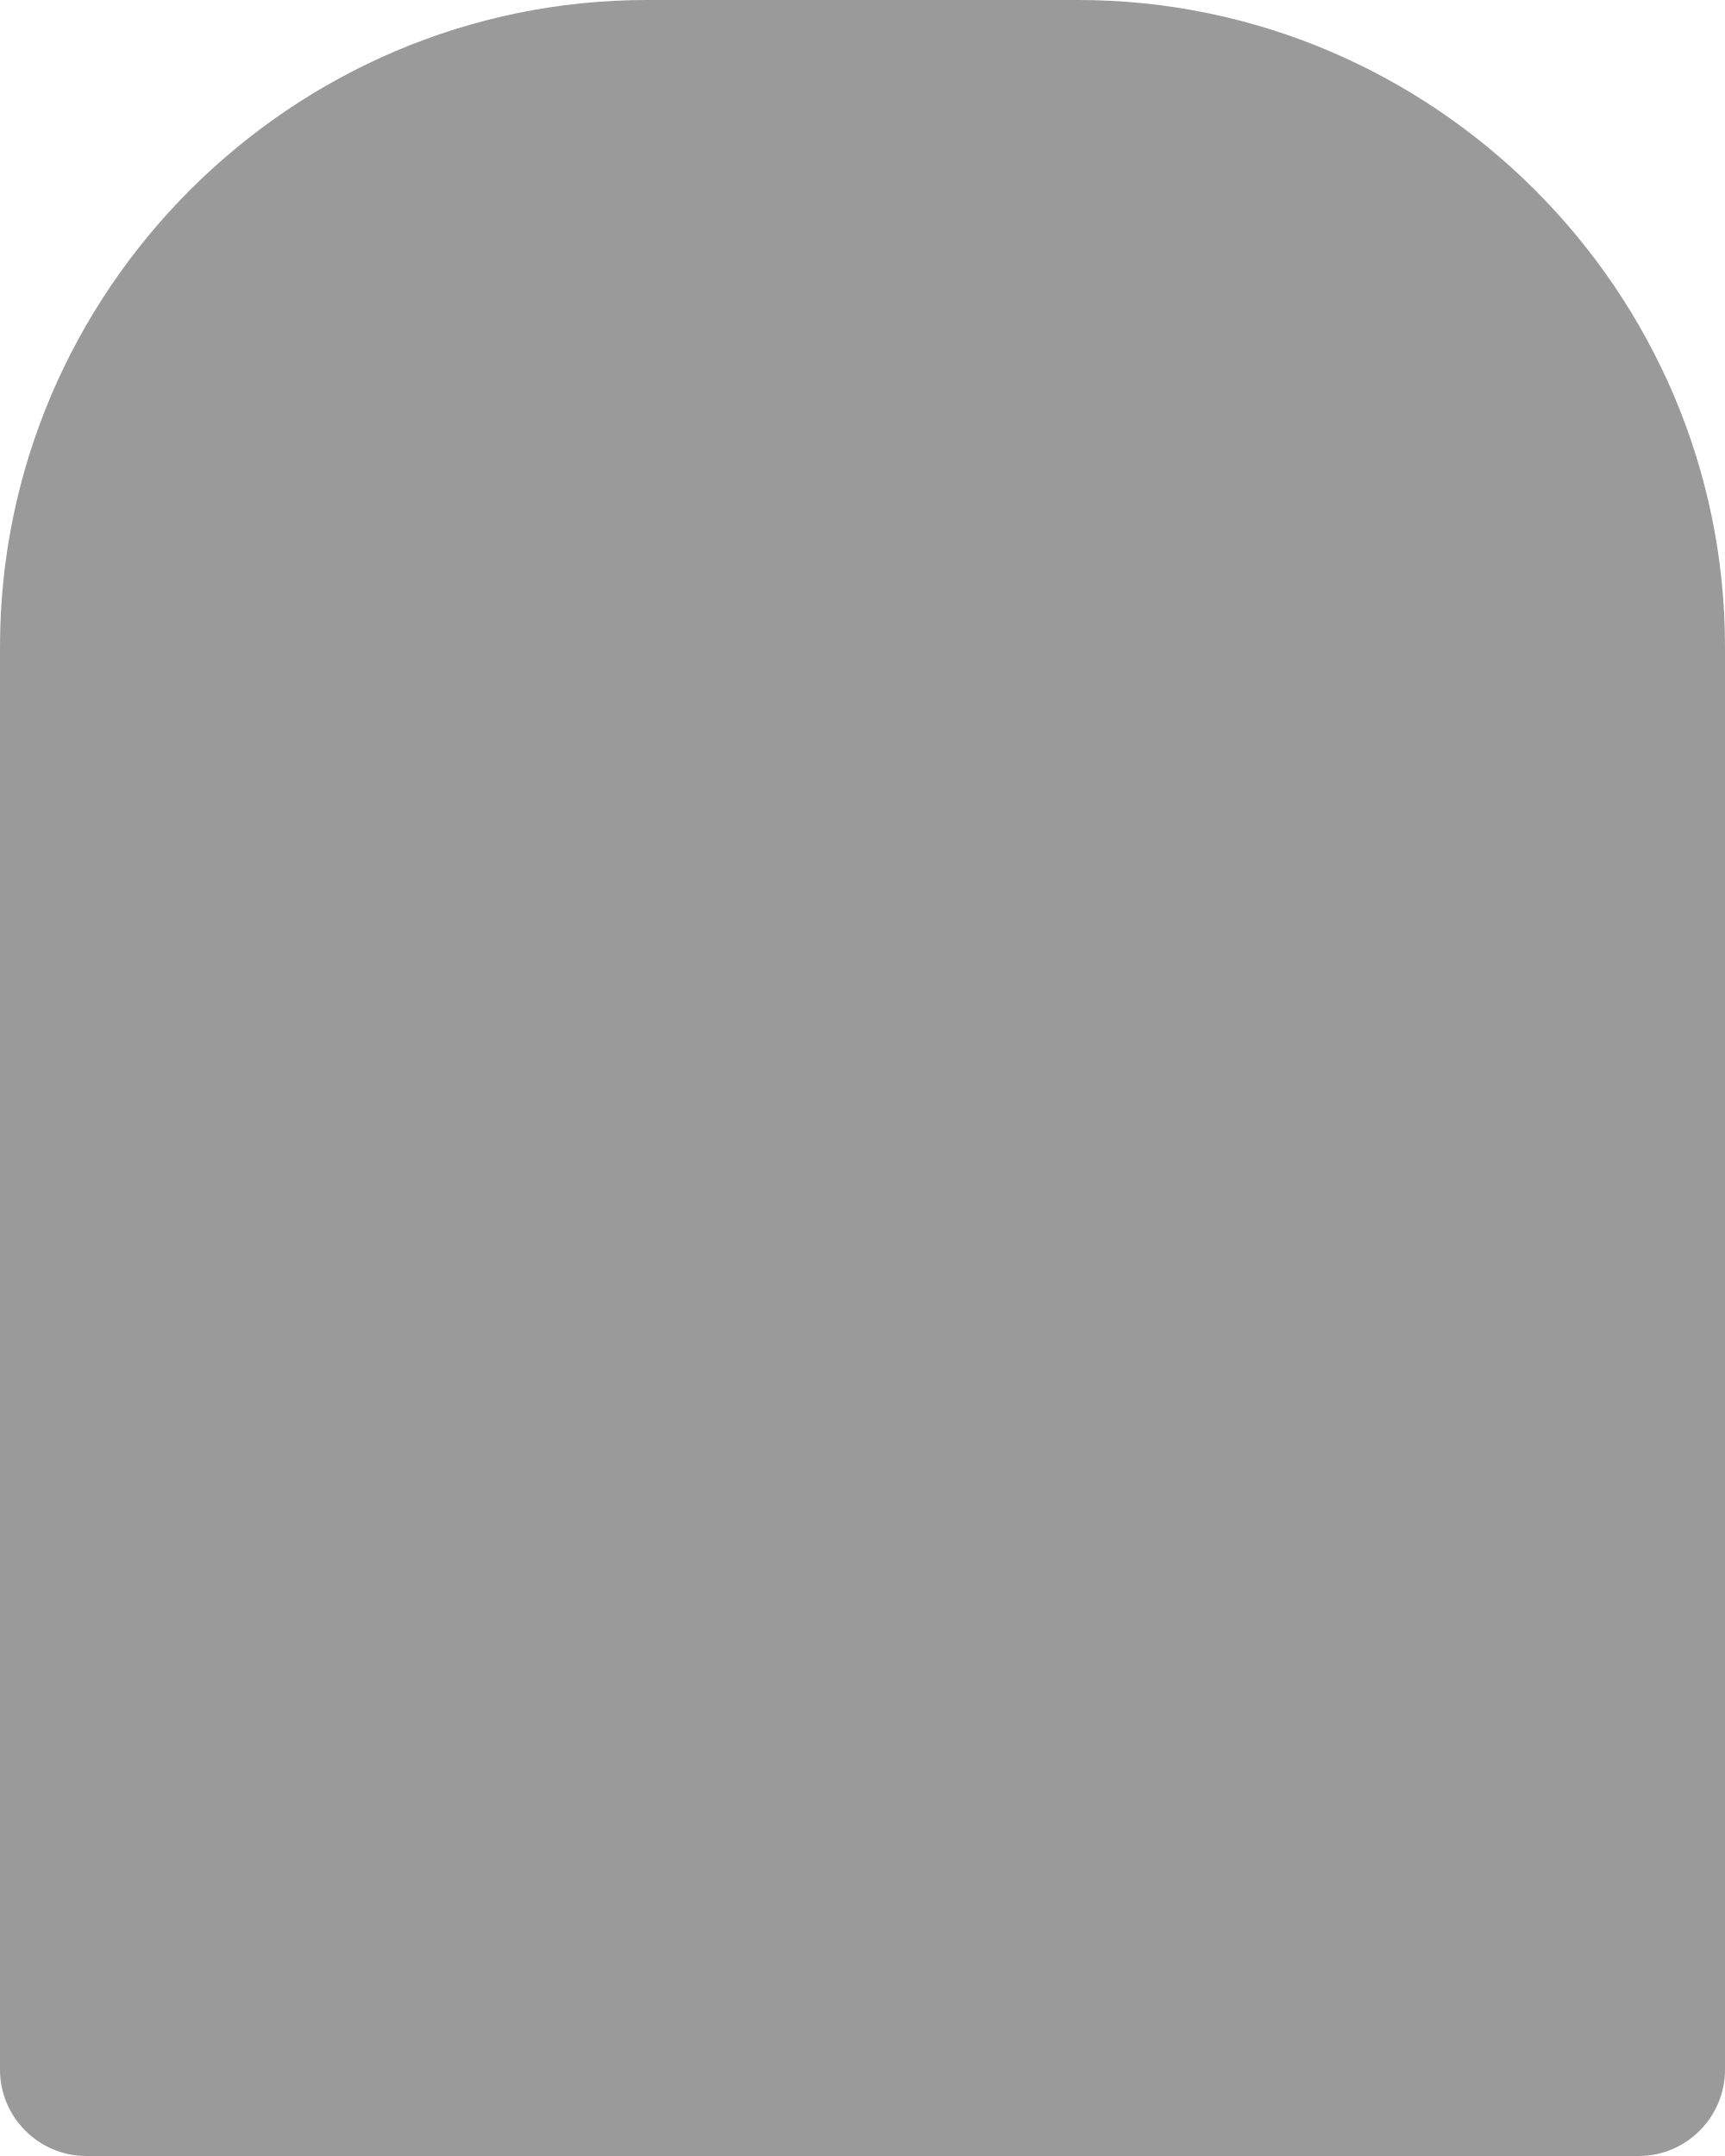
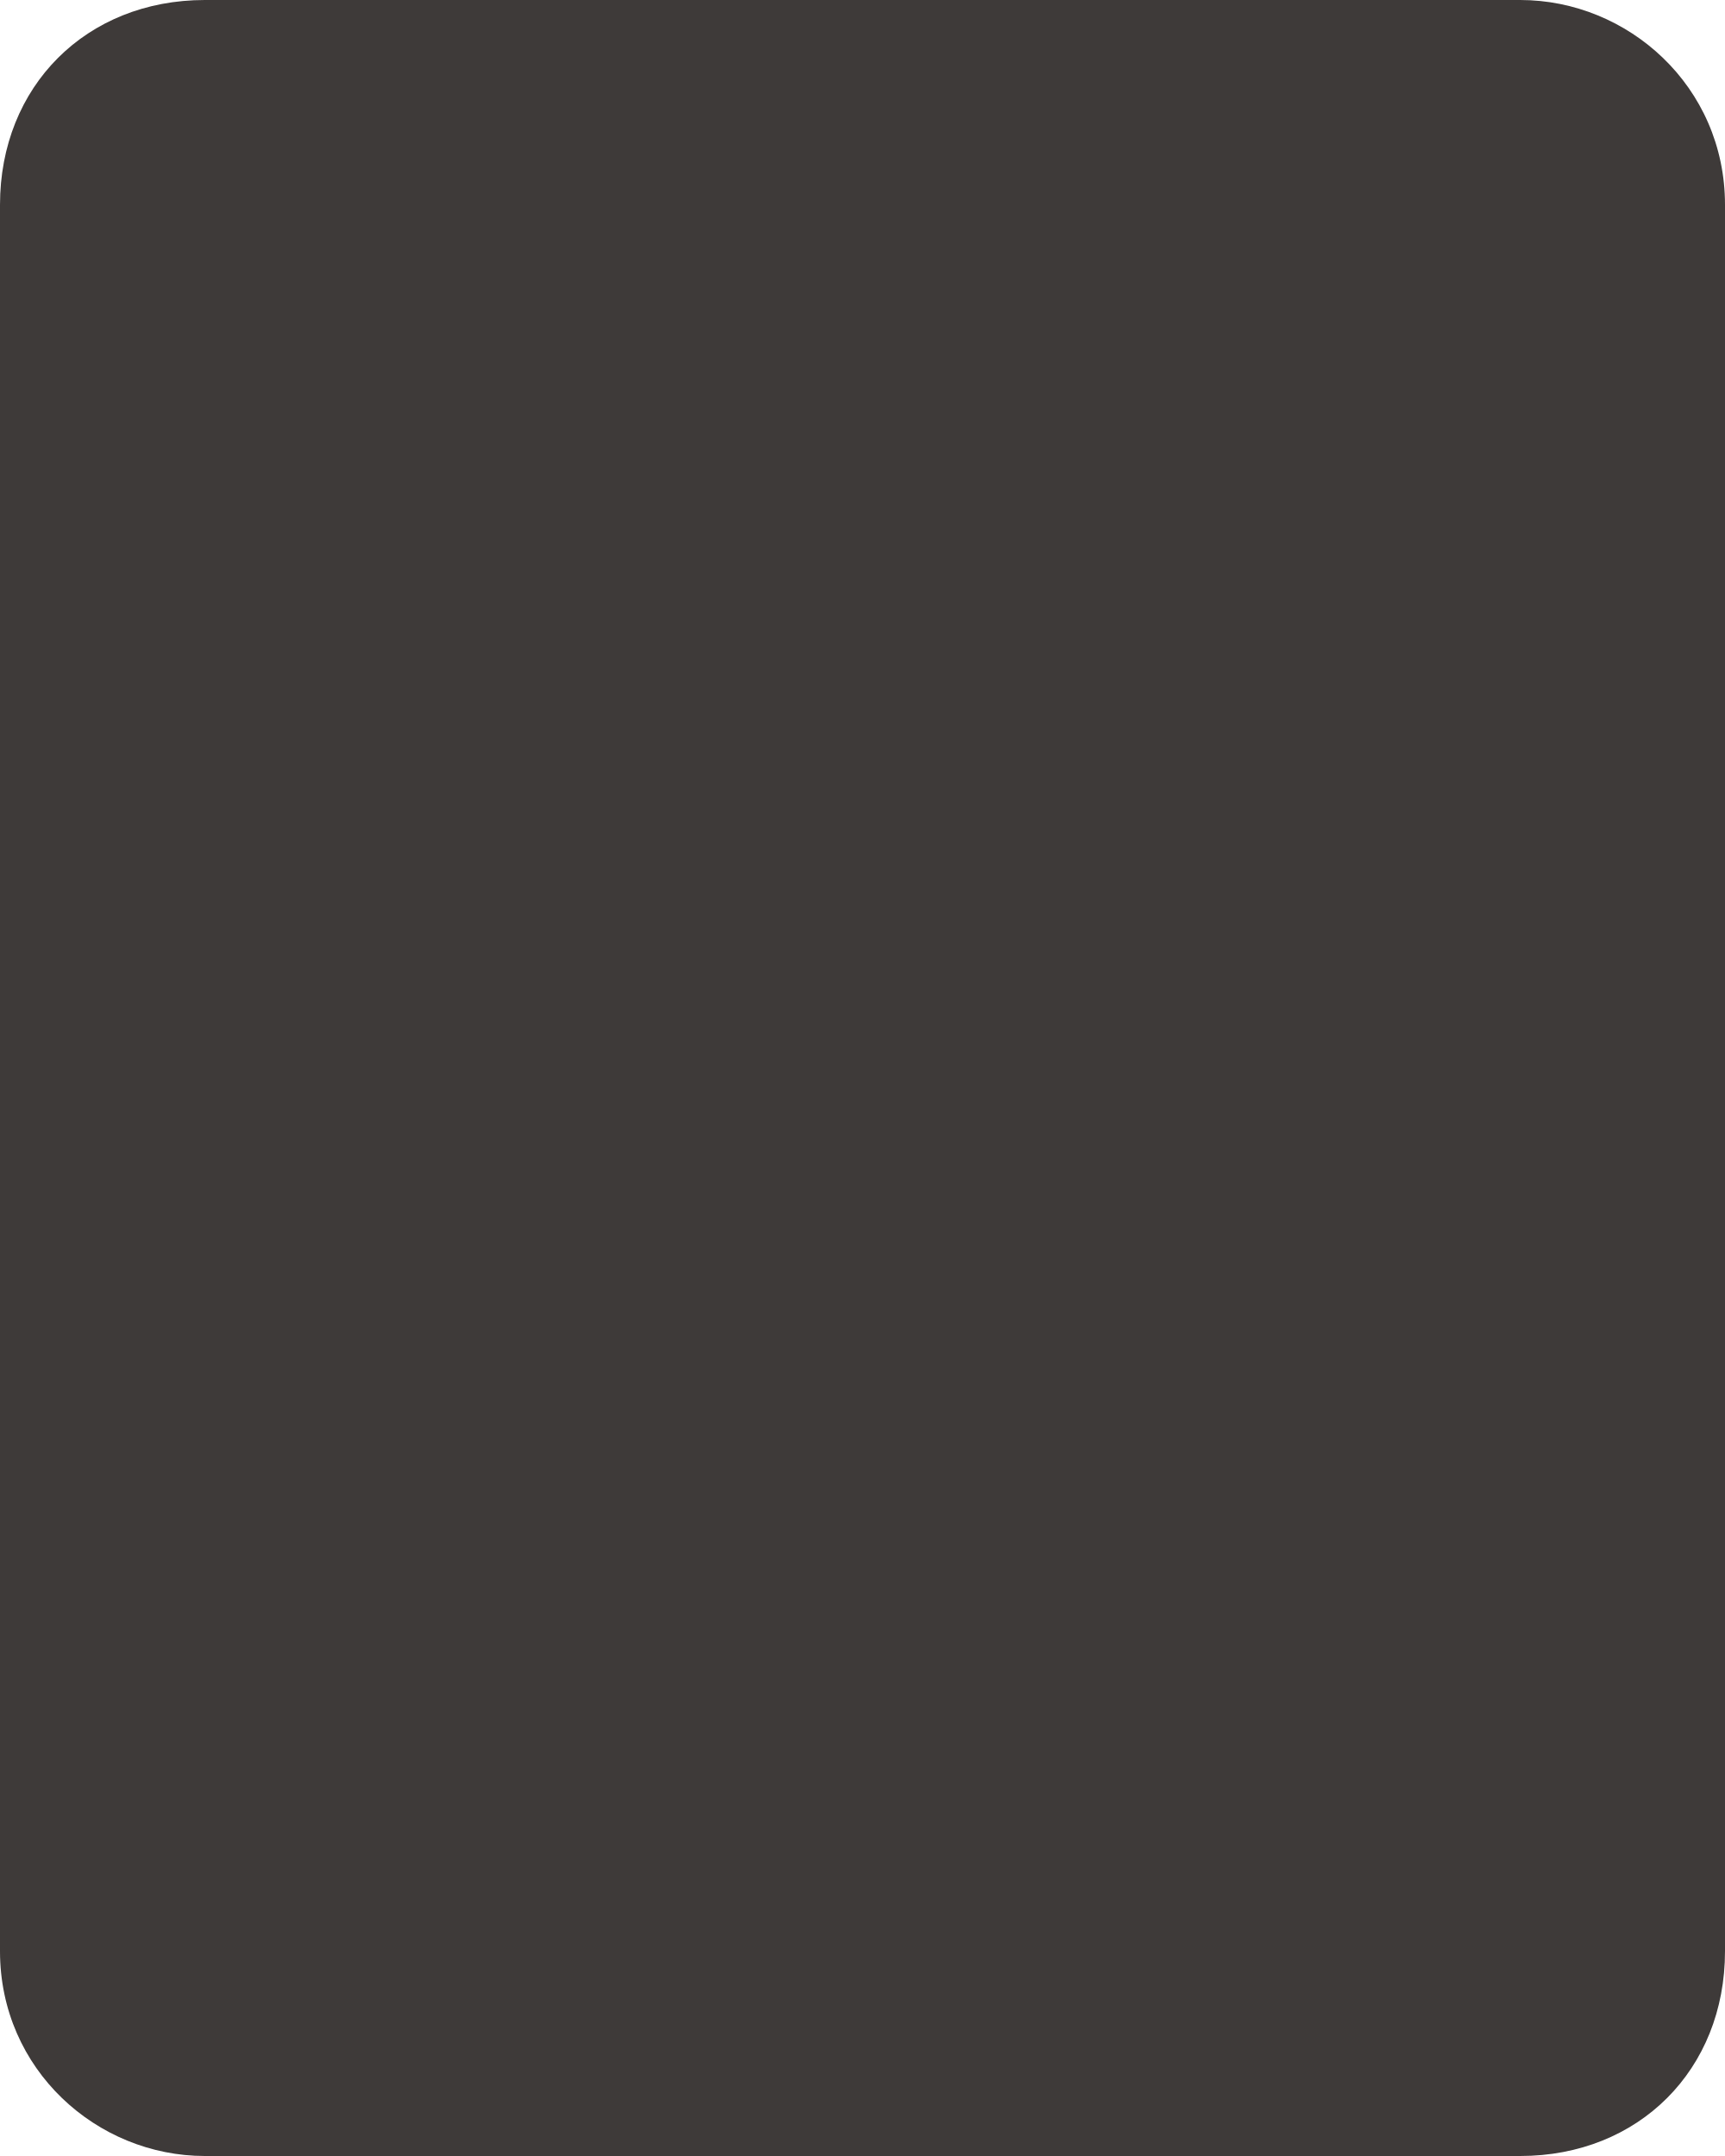
- <svg xmlns="http://www.w3.org/2000/svg" version="1.1" id="レイヤー_1" x="0px" y="0px" viewBox="0 0 80 100" style="enable-background:new 0 0 80 100;" xml:space="preserve">
+ <svg xmlns="http://www.w3.org/2000/svg" version="1.1" id="_x32_" x="0px" y="0px" viewBox="0 0 16 20" style="enable-background:new 0 0 16 20;" xml:space="preserve">
  <style type="text/css">
- 	.st0{fill:#9A9A9B;}
+ 	.st0{fill:#3E3A39;}
</style>
-   <g>
-     <g>
-       <path class="st0" d="M50,0H30C13.5,0,0,13.5,0,30v66c0,2.2,1.8,4,4,4h72c2.2,0,4-1.8,4-4V30C80,13.5,66.5,0,50,0L50,0z" />
-     </g>
-   </g>
+   <path class="st0" d="M14.1,20H1.9c-1,0-1.9-0.8-1.9-1.9V1.9C0,0.8,0.8,0,1.9,0h12.2c1,0,1.9,0.8,1.9,1.9v16.2  C16,19.2,15.2,20,14.1,20z" />
</svg>
